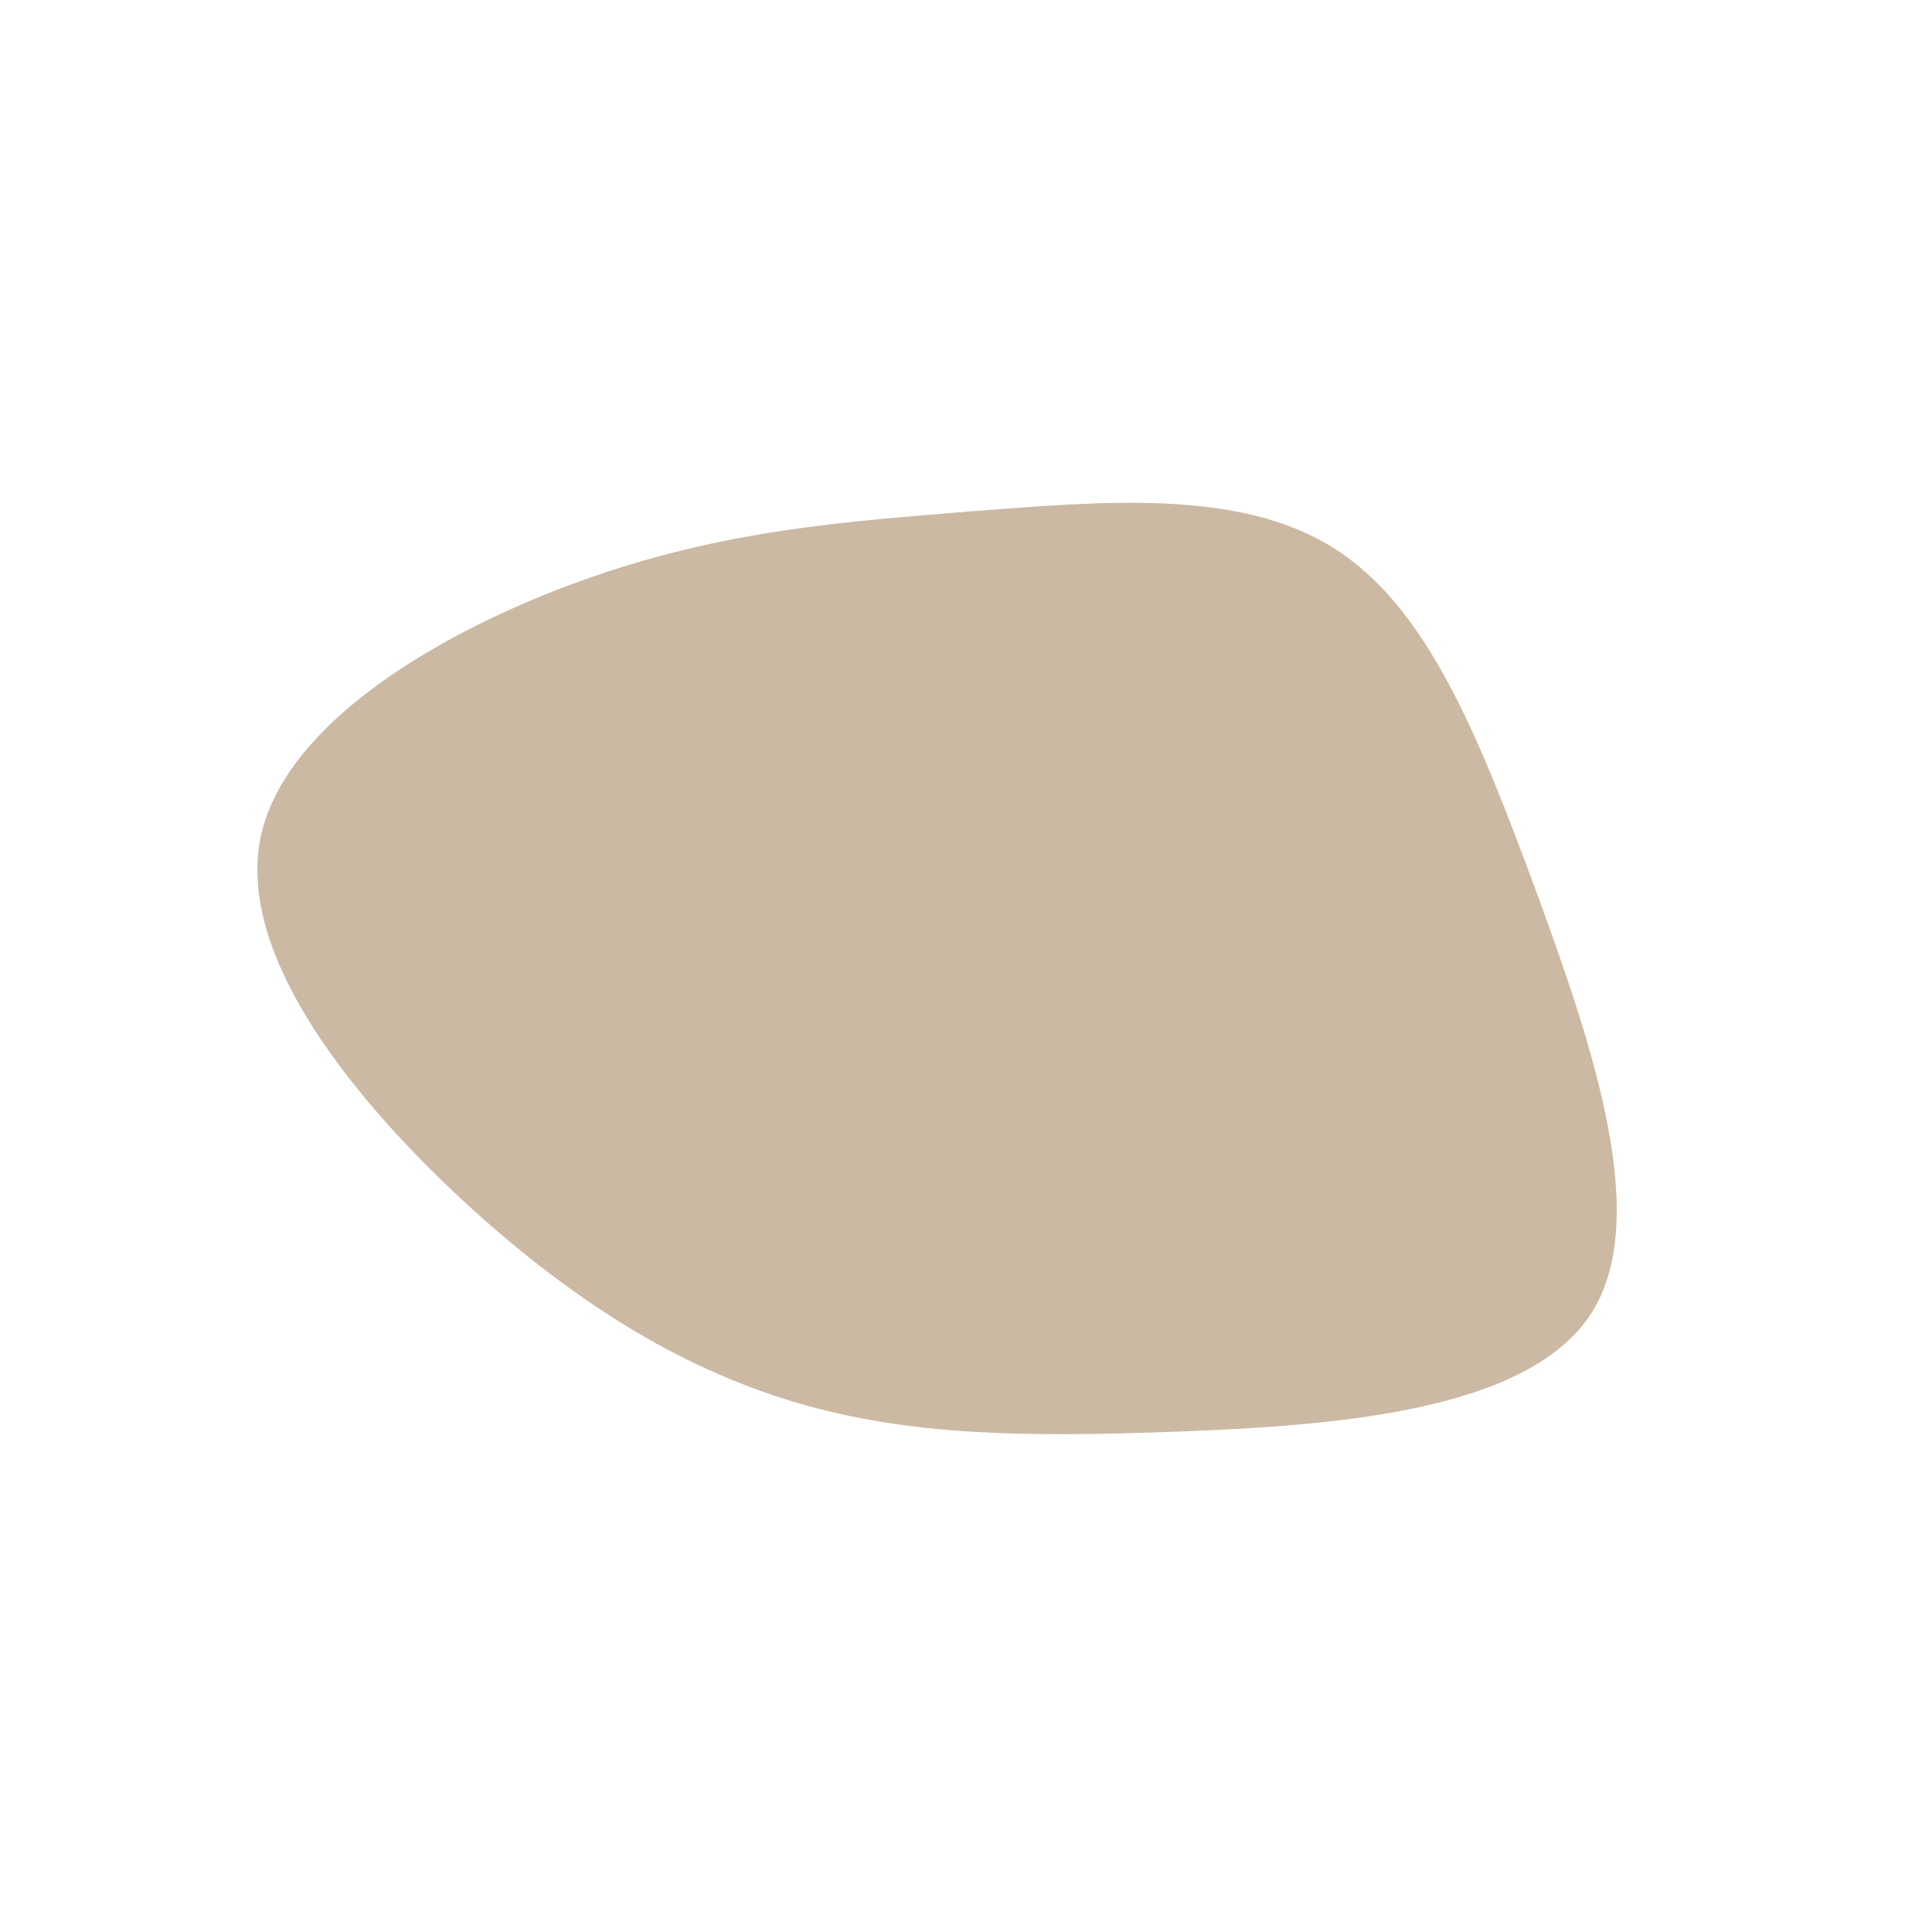
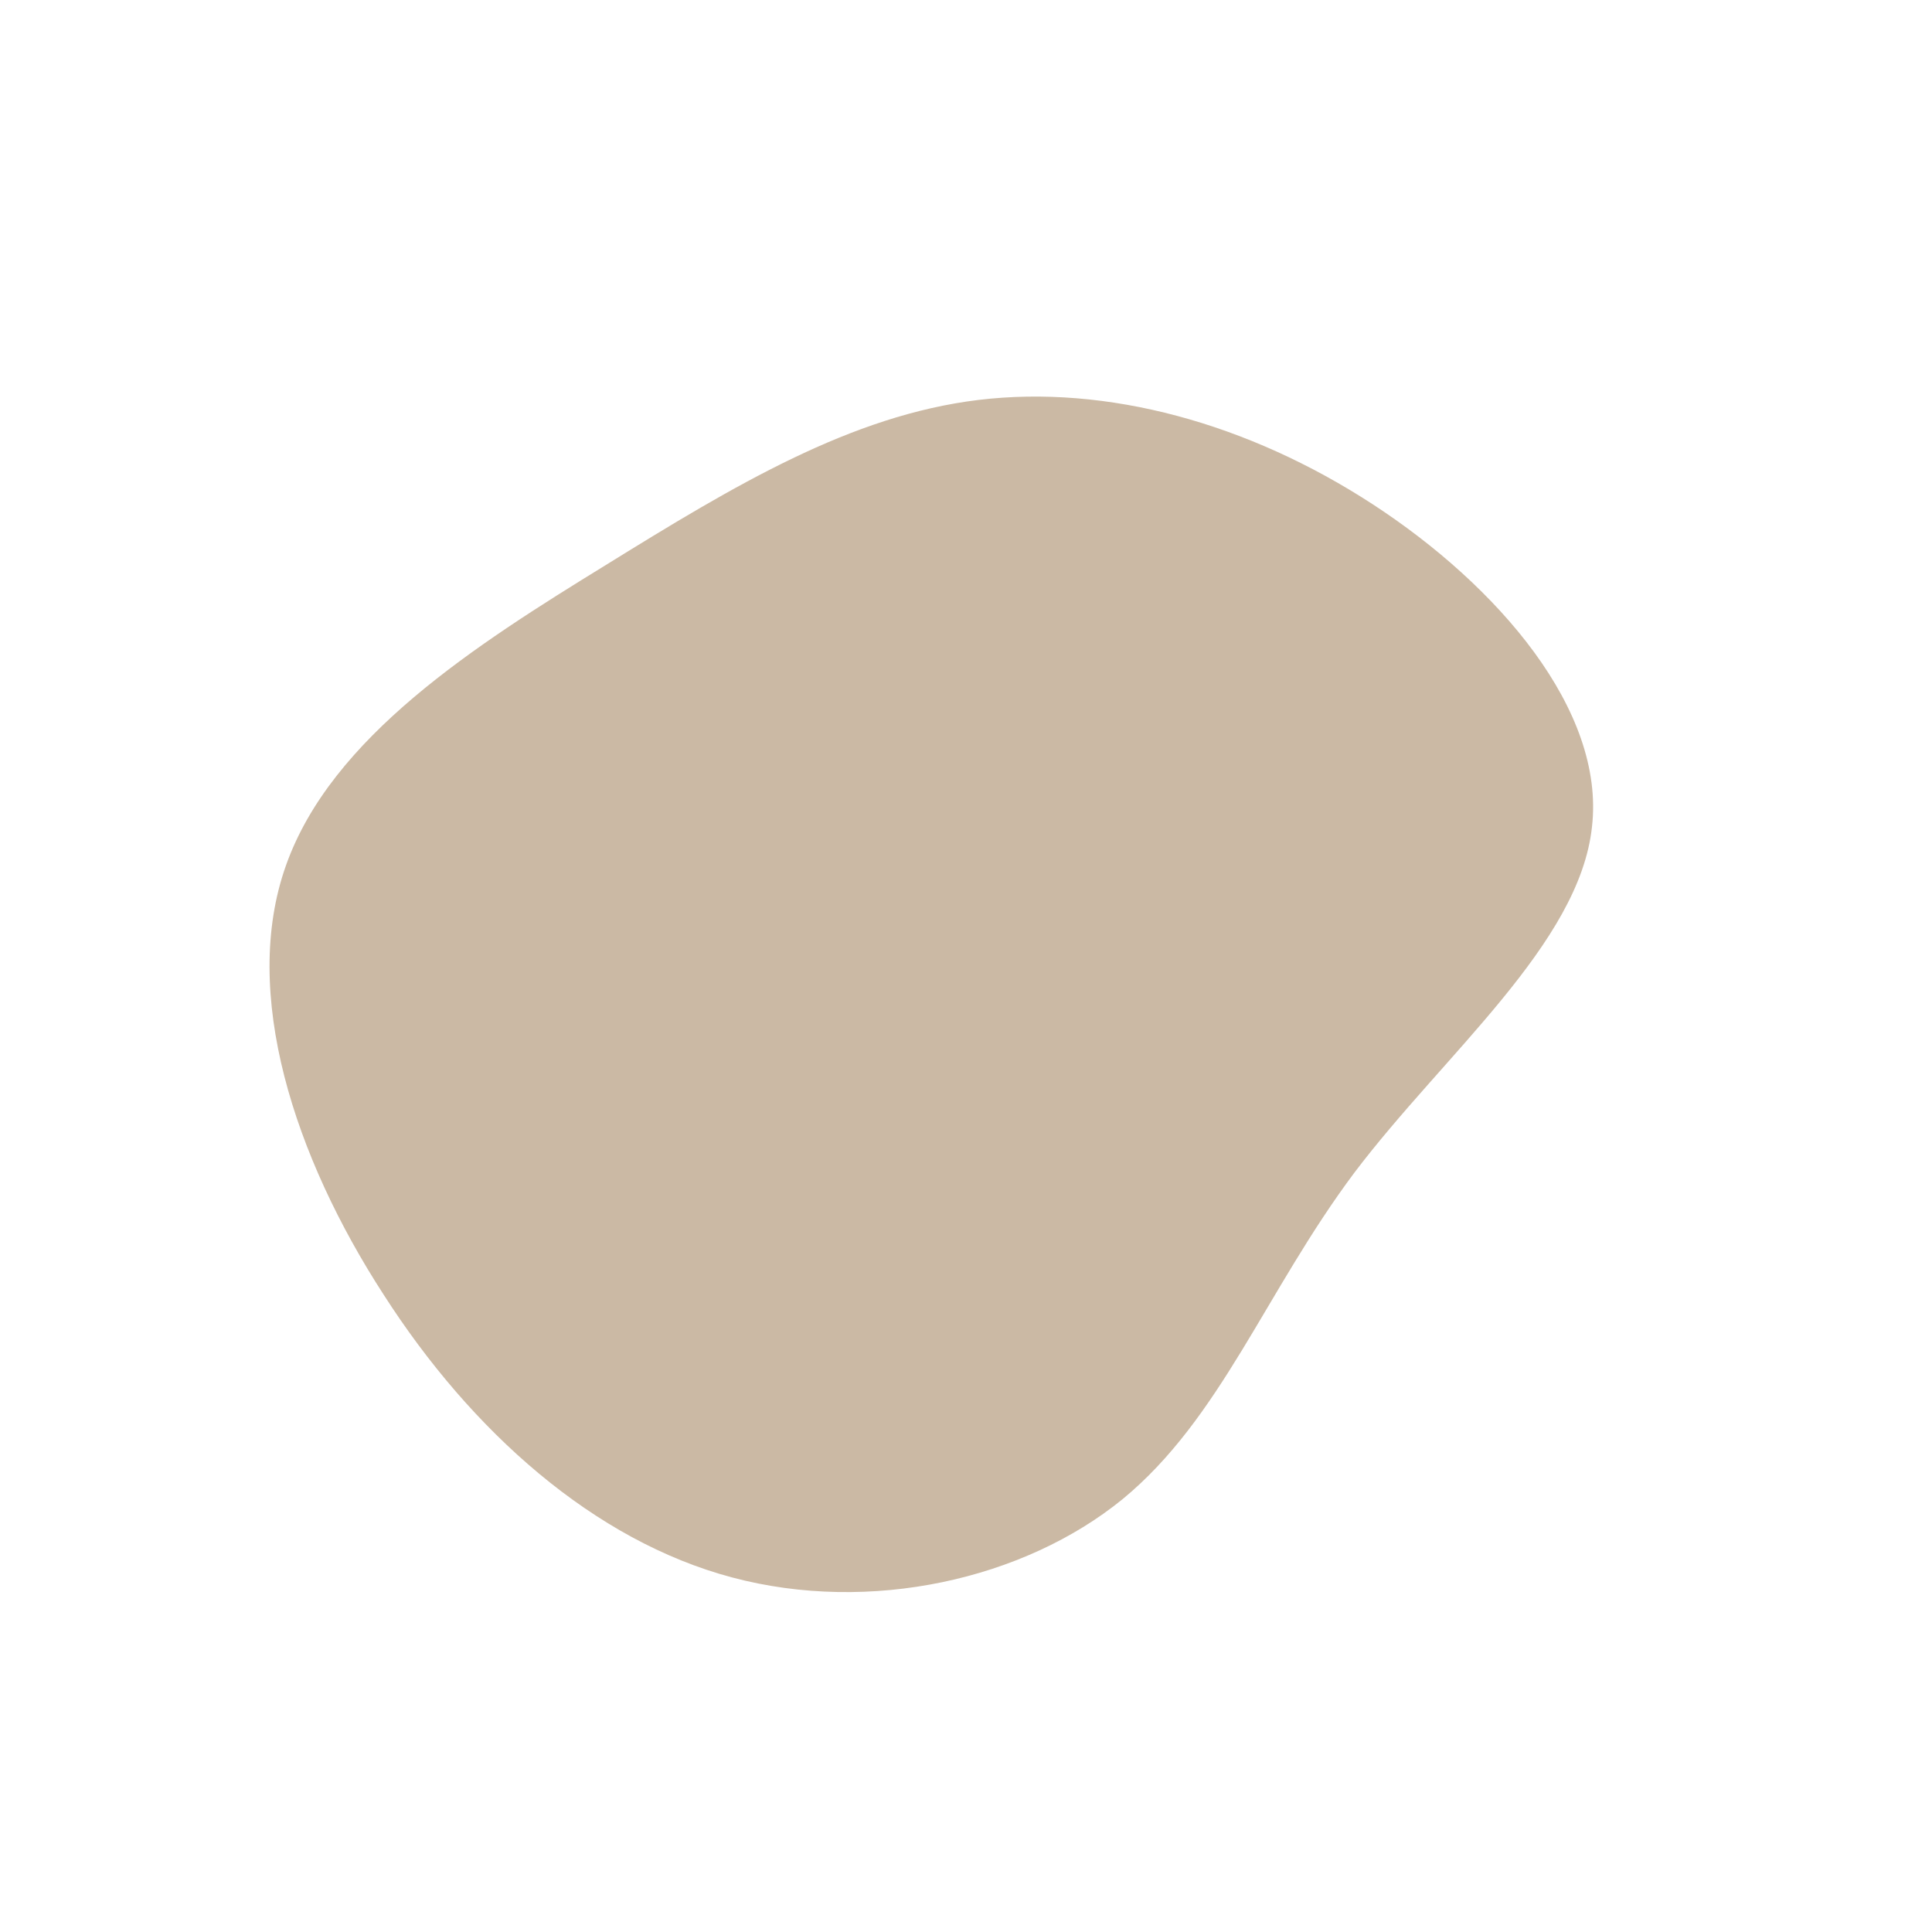
- <svg xmlns="http://www.w3.org/2000/svg" width="240" height="240" viewBox="0 0 200 200">
-   <path fill="#CBB9A4" d="M38,-43.3C47.8,-37.2,53.1,-23.7,59,-7.8C64.8,8.1,71.2,26.5,64.5,36.3C57.7,46.2,37.8,47.6,21.9,48.2C6,48.8,-5.8,48.6,-17.2,45.3C-28.6,42,-39.6,35.6,-51.3,25C-63,14.3,-75.3,-0.6,-73.1,-12.9C-70.9,-25.1,-54.1,-34.8,-39.5,-40C-24.9,-45.2,-12.4,-46,0.9,-47.1C14.2,-48.1,28.3,-49.4,38,-43.3Z" transform="translate(100 100)" />
+ <svg xmlns="http://www.w3.org/2000/svg" viewBox="0 0 200 200">
+   <path fill="#CBB9A4" d="M42.1,-47.8C55,-39.4,66.2,-26.5,64.8,-14.4C63.5,-2.3,49.5,9.1,40.2,21.4C31,33.7,26.4,46.8,16.2,55.2C6,63.5,-9.9,67.1,-24.2,63.3C-38.5,59.5,-51.2,48.2,-60.3,34C-69.5,19.8,-75.1,2.8,-70.4,-10.4C-65.7,-23.7,-50.8,-33.2,-37.3,-41.5C-23.9,-49.8,-11.9,-57,1.3,-58.6C14.6,-60.2,29.2,-56.2,42.1,-47.8Z" transform="translate(100 100)" />
</svg>
